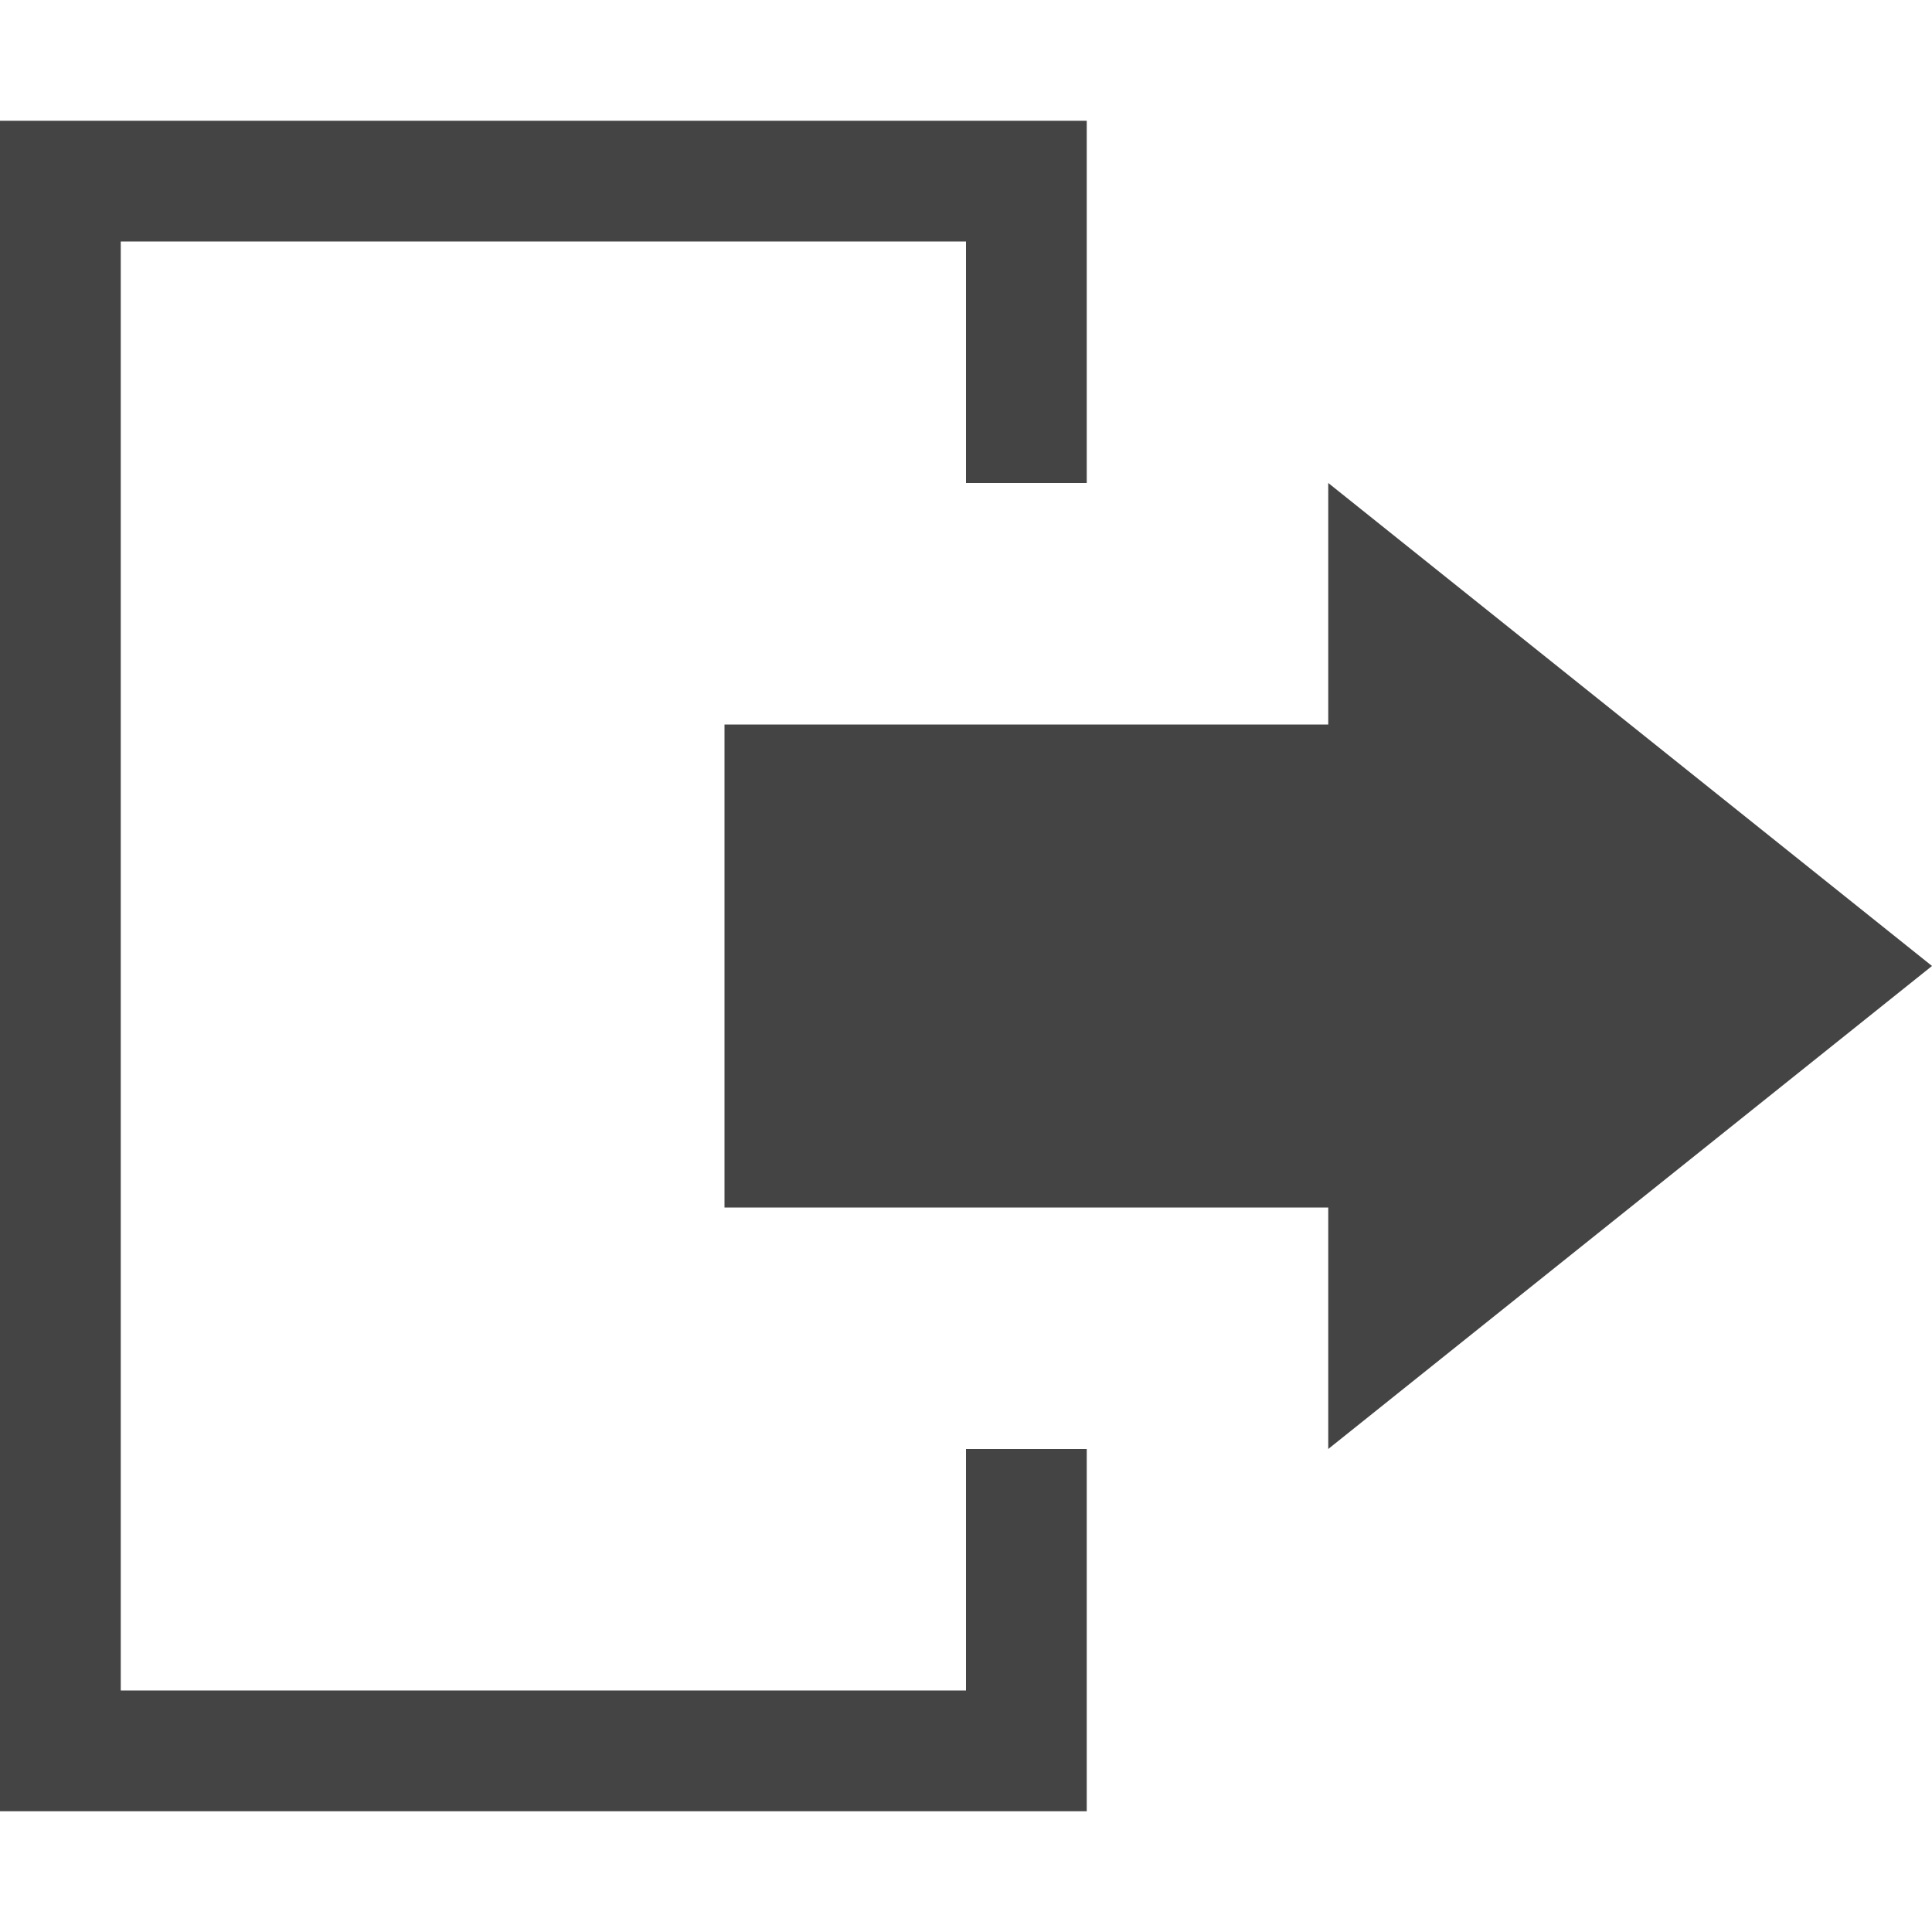
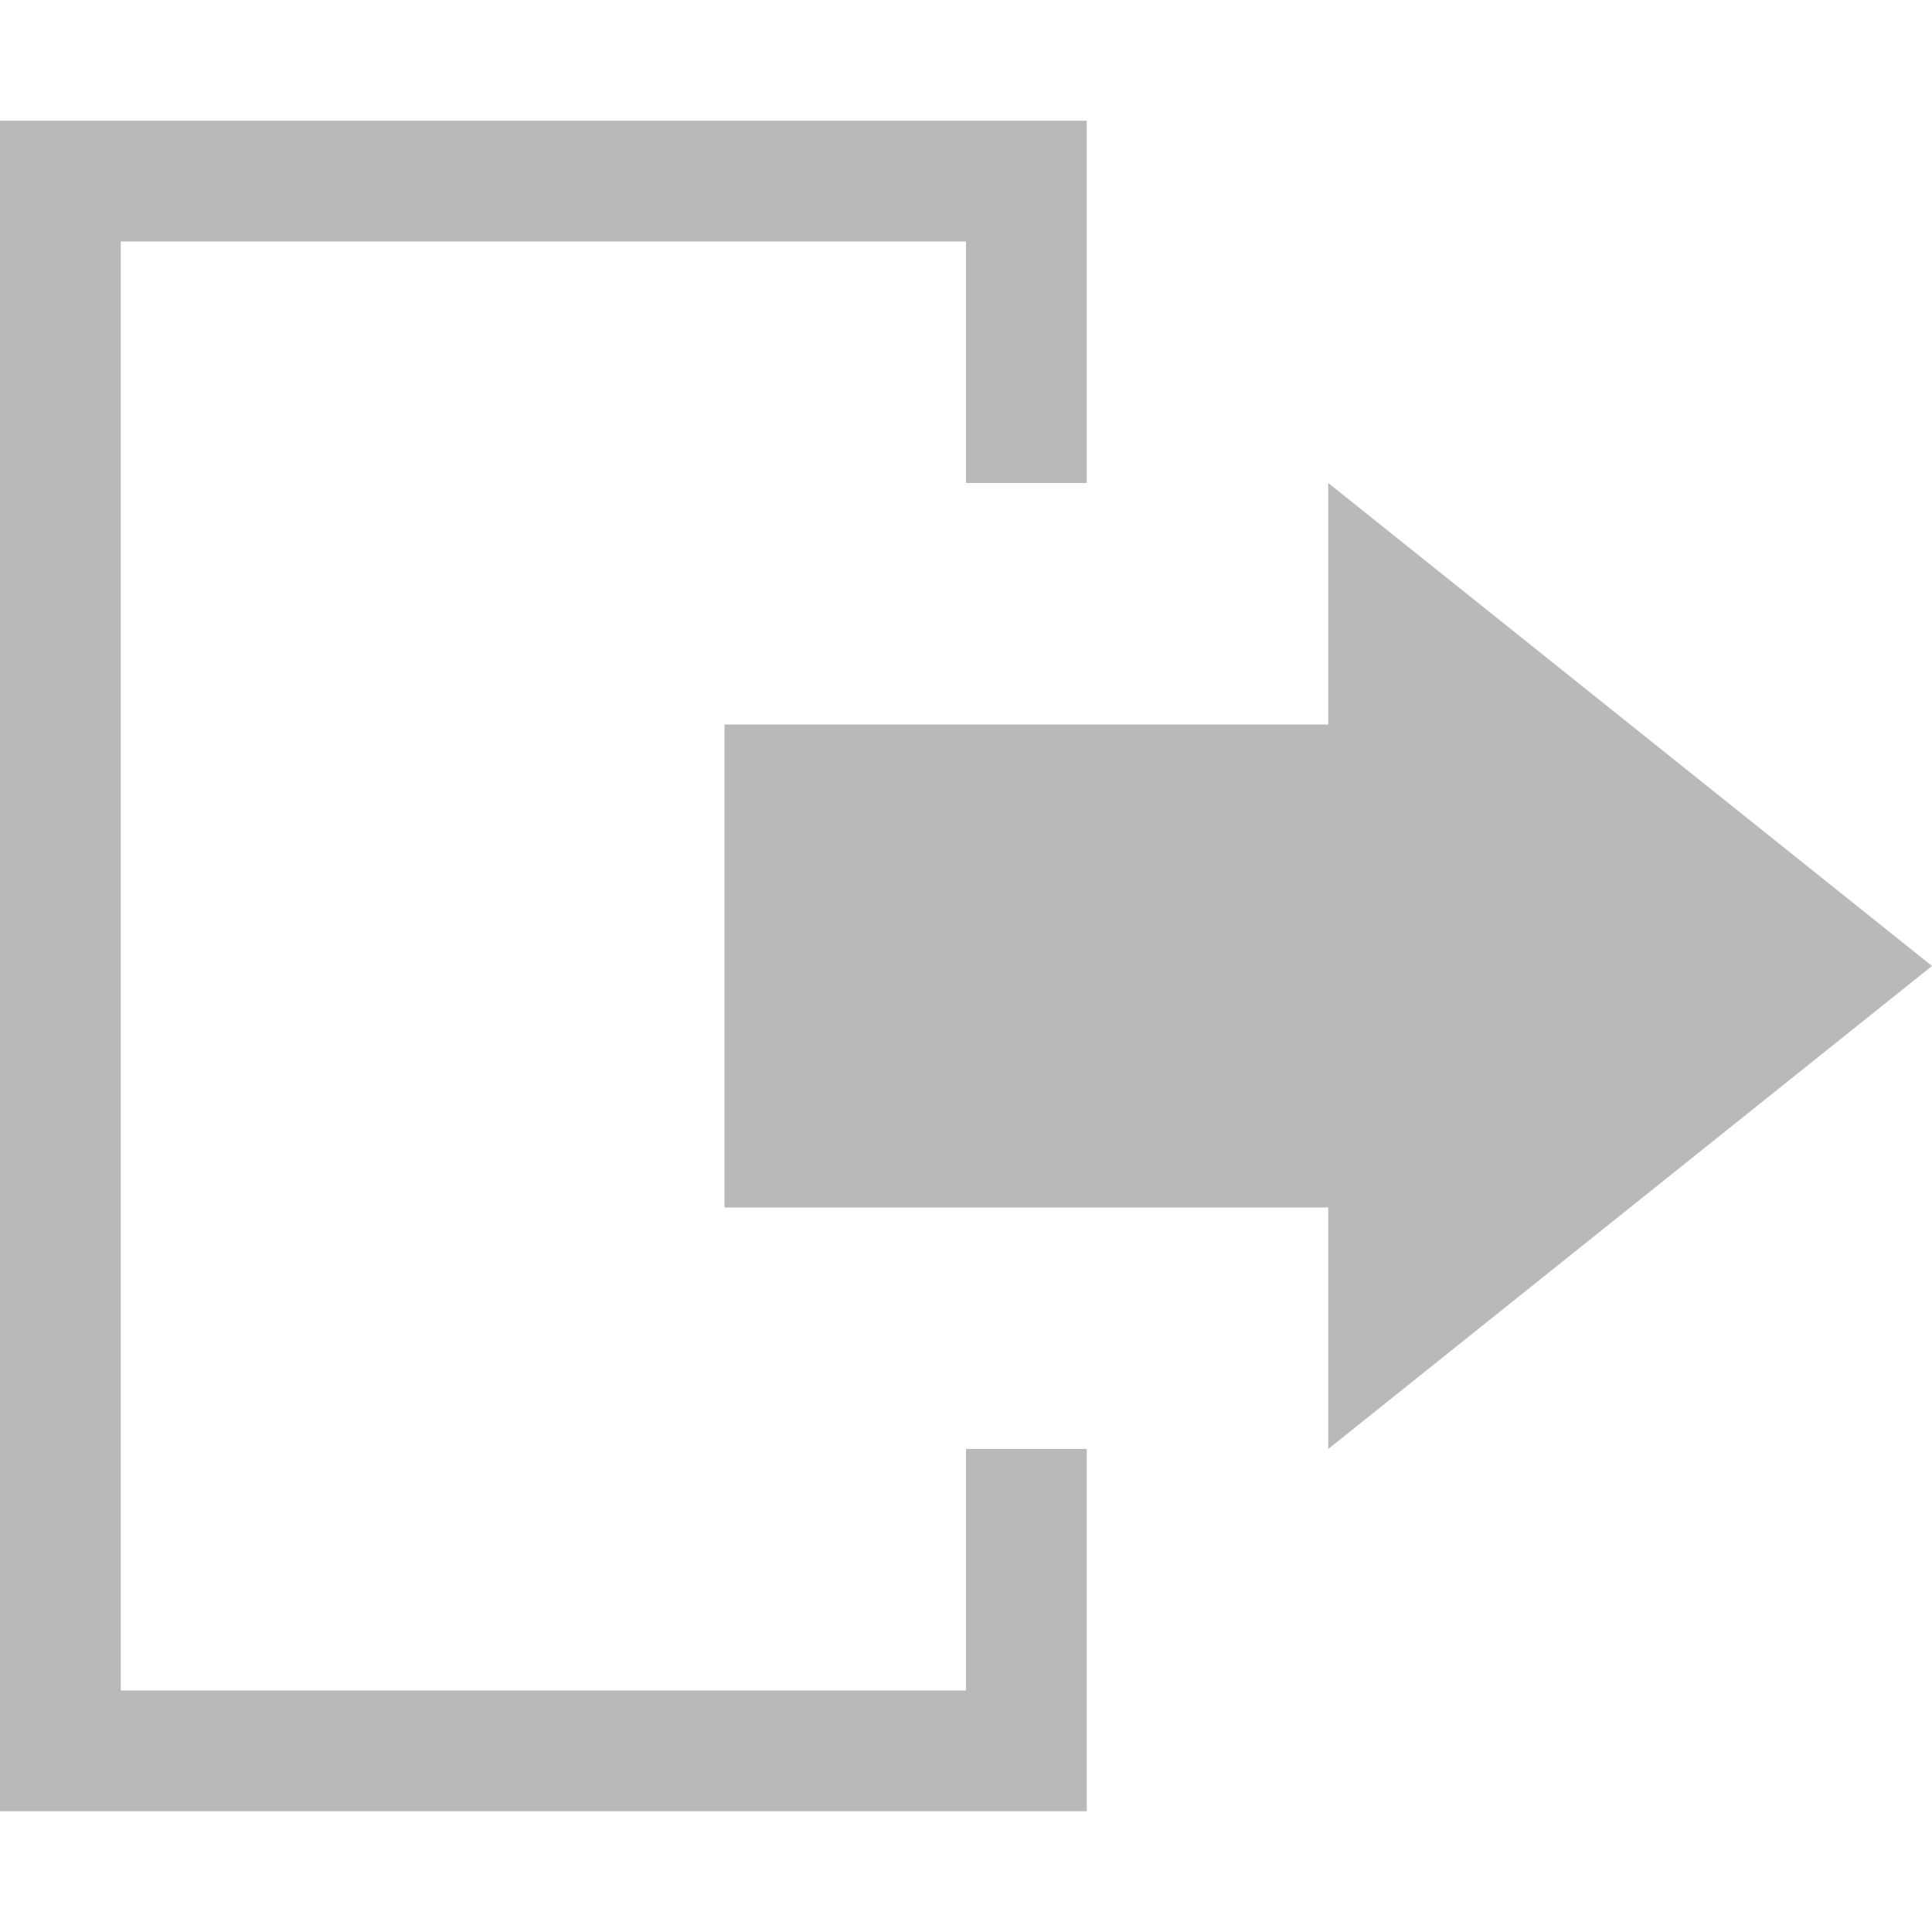
<svg xmlns="http://www.w3.org/2000/svg" version="1.1" width="16" height="16" viewBox="0 0 16 16">
-   <path fill="#444444" d="M9 4v-3h-9v14h9v-3h-1v2h-7v-12h7v2z" />
-   <path fill="#444444" d="M16 8l-5-4v2h-5v4h5v2z" />
+   <path fill="#b9b9b9" d="M9 4v-3h-9v14h9v-3h-1v2h-7v-12h7v2z" />
+   <path fill="#b9b9b9" d="M16 8l-5-4v2h-5v4h5v2z" />
</svg>
